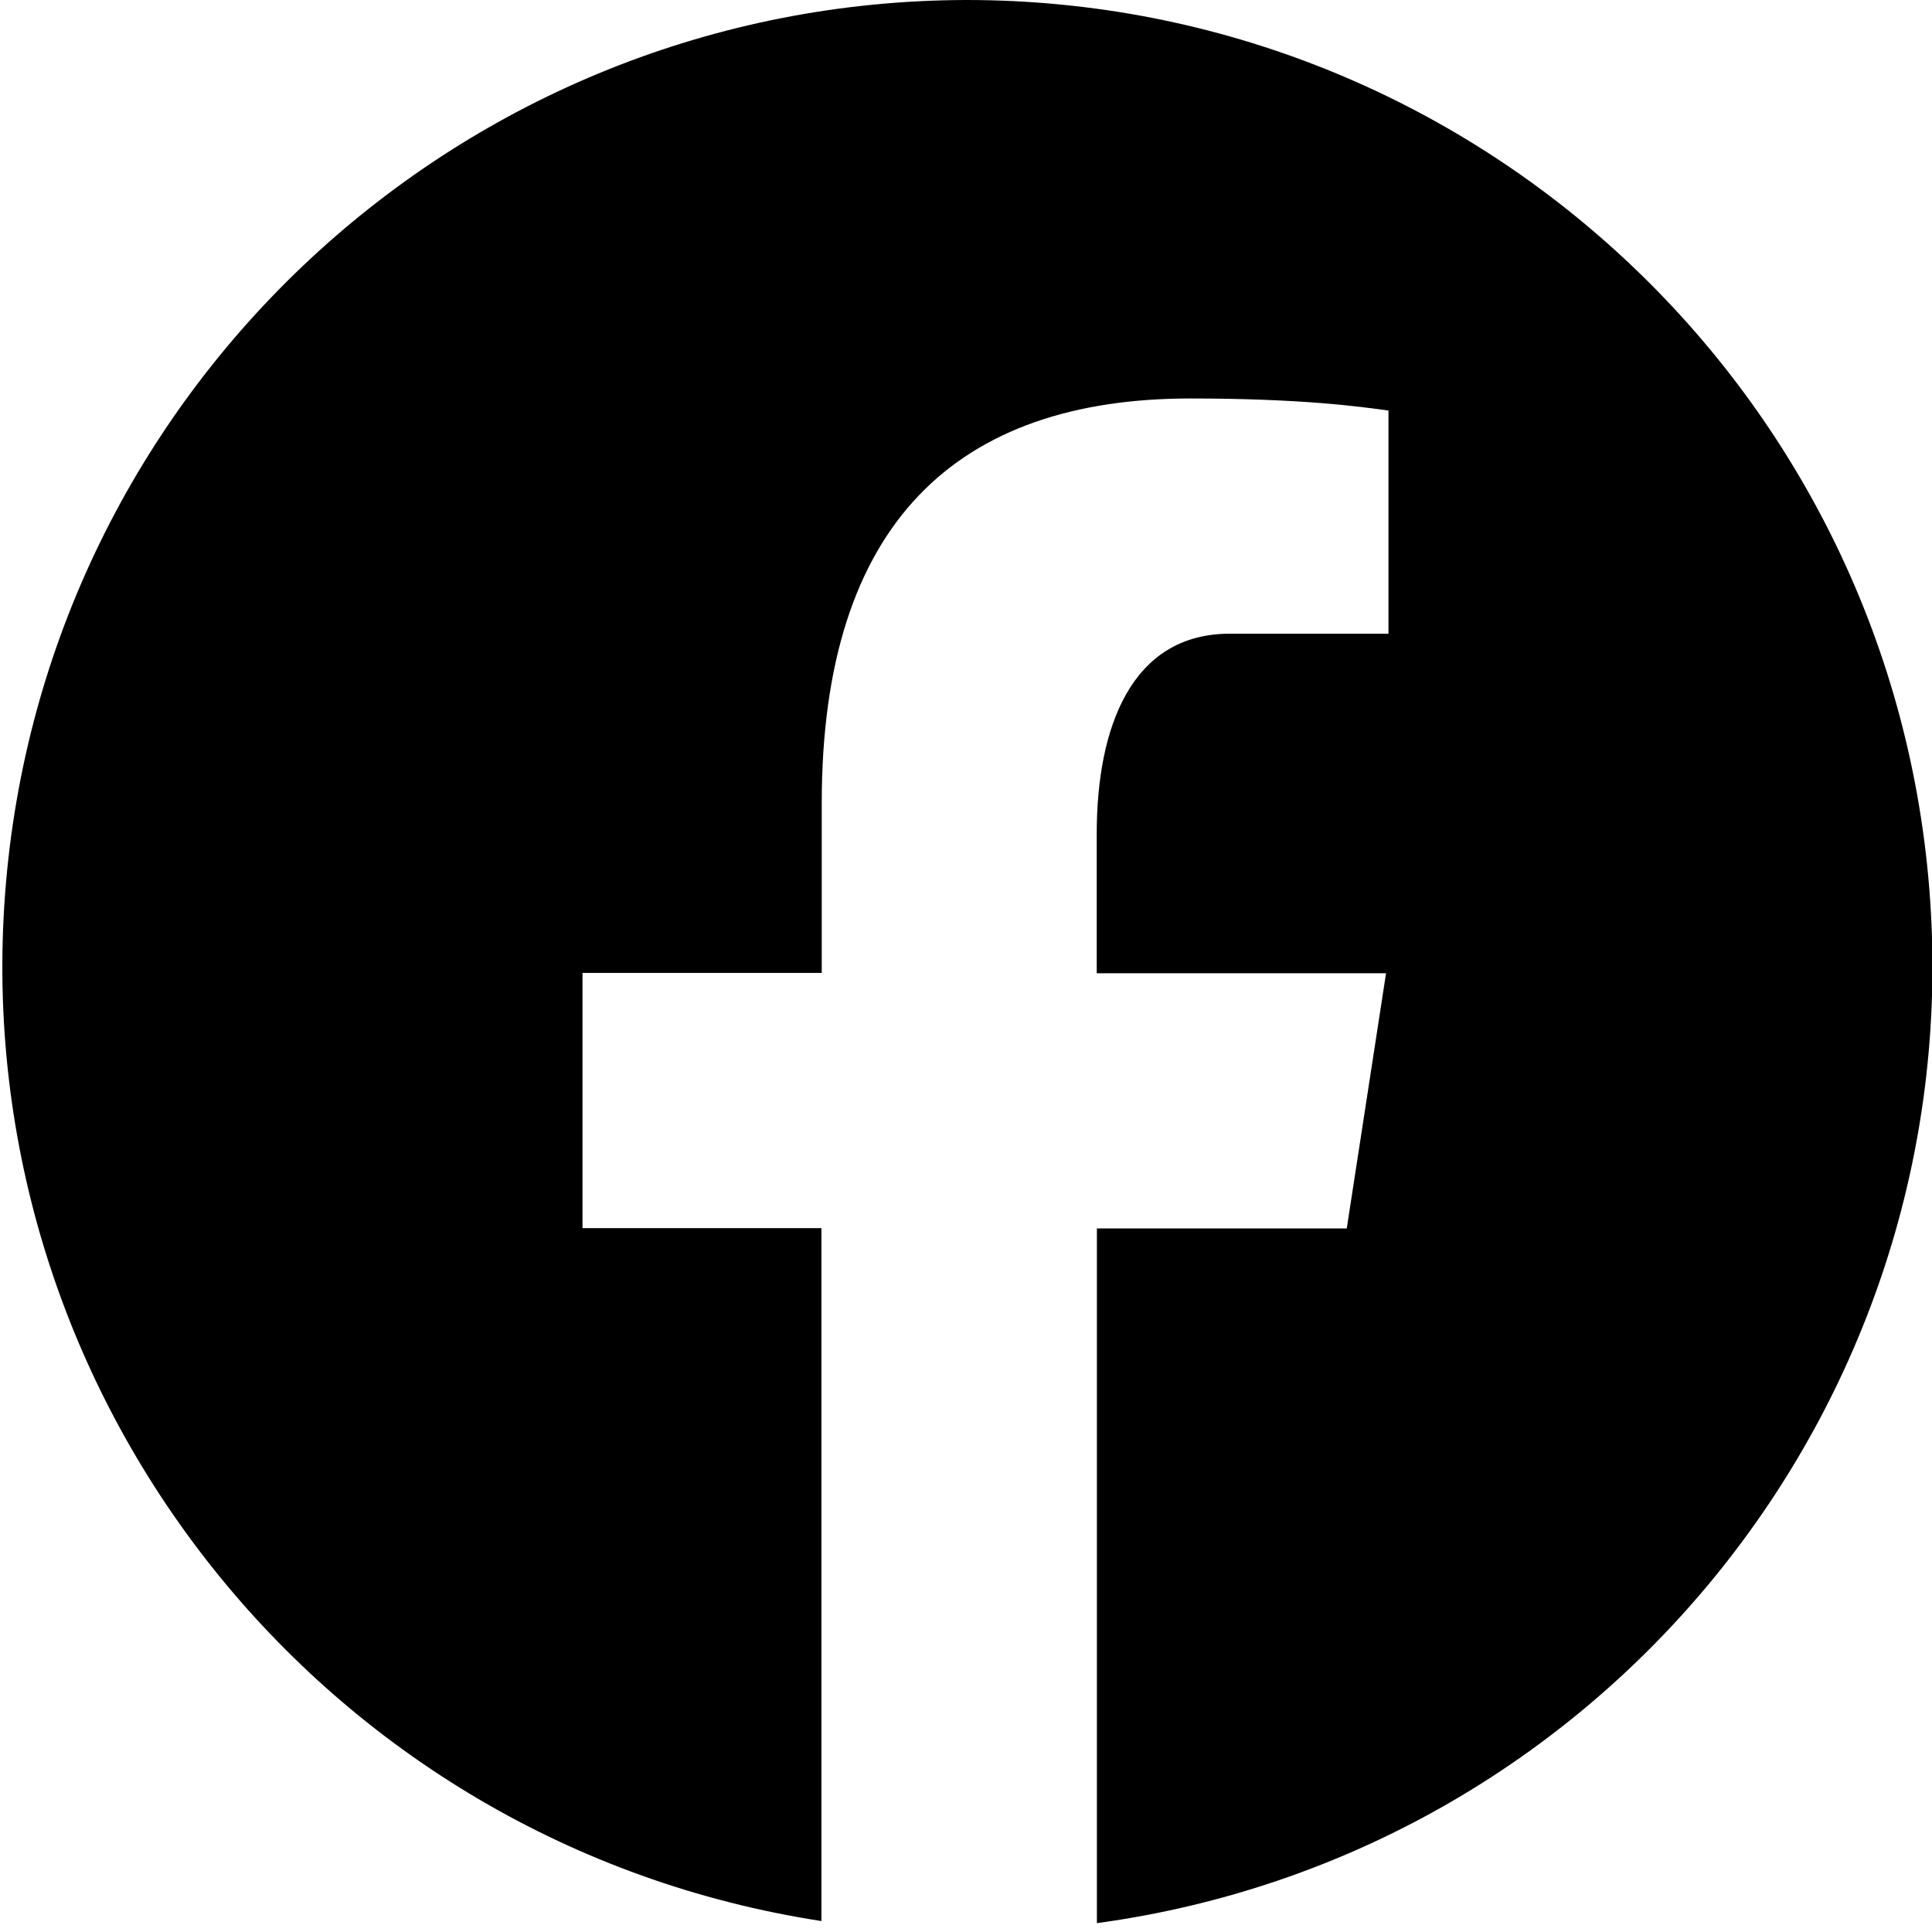
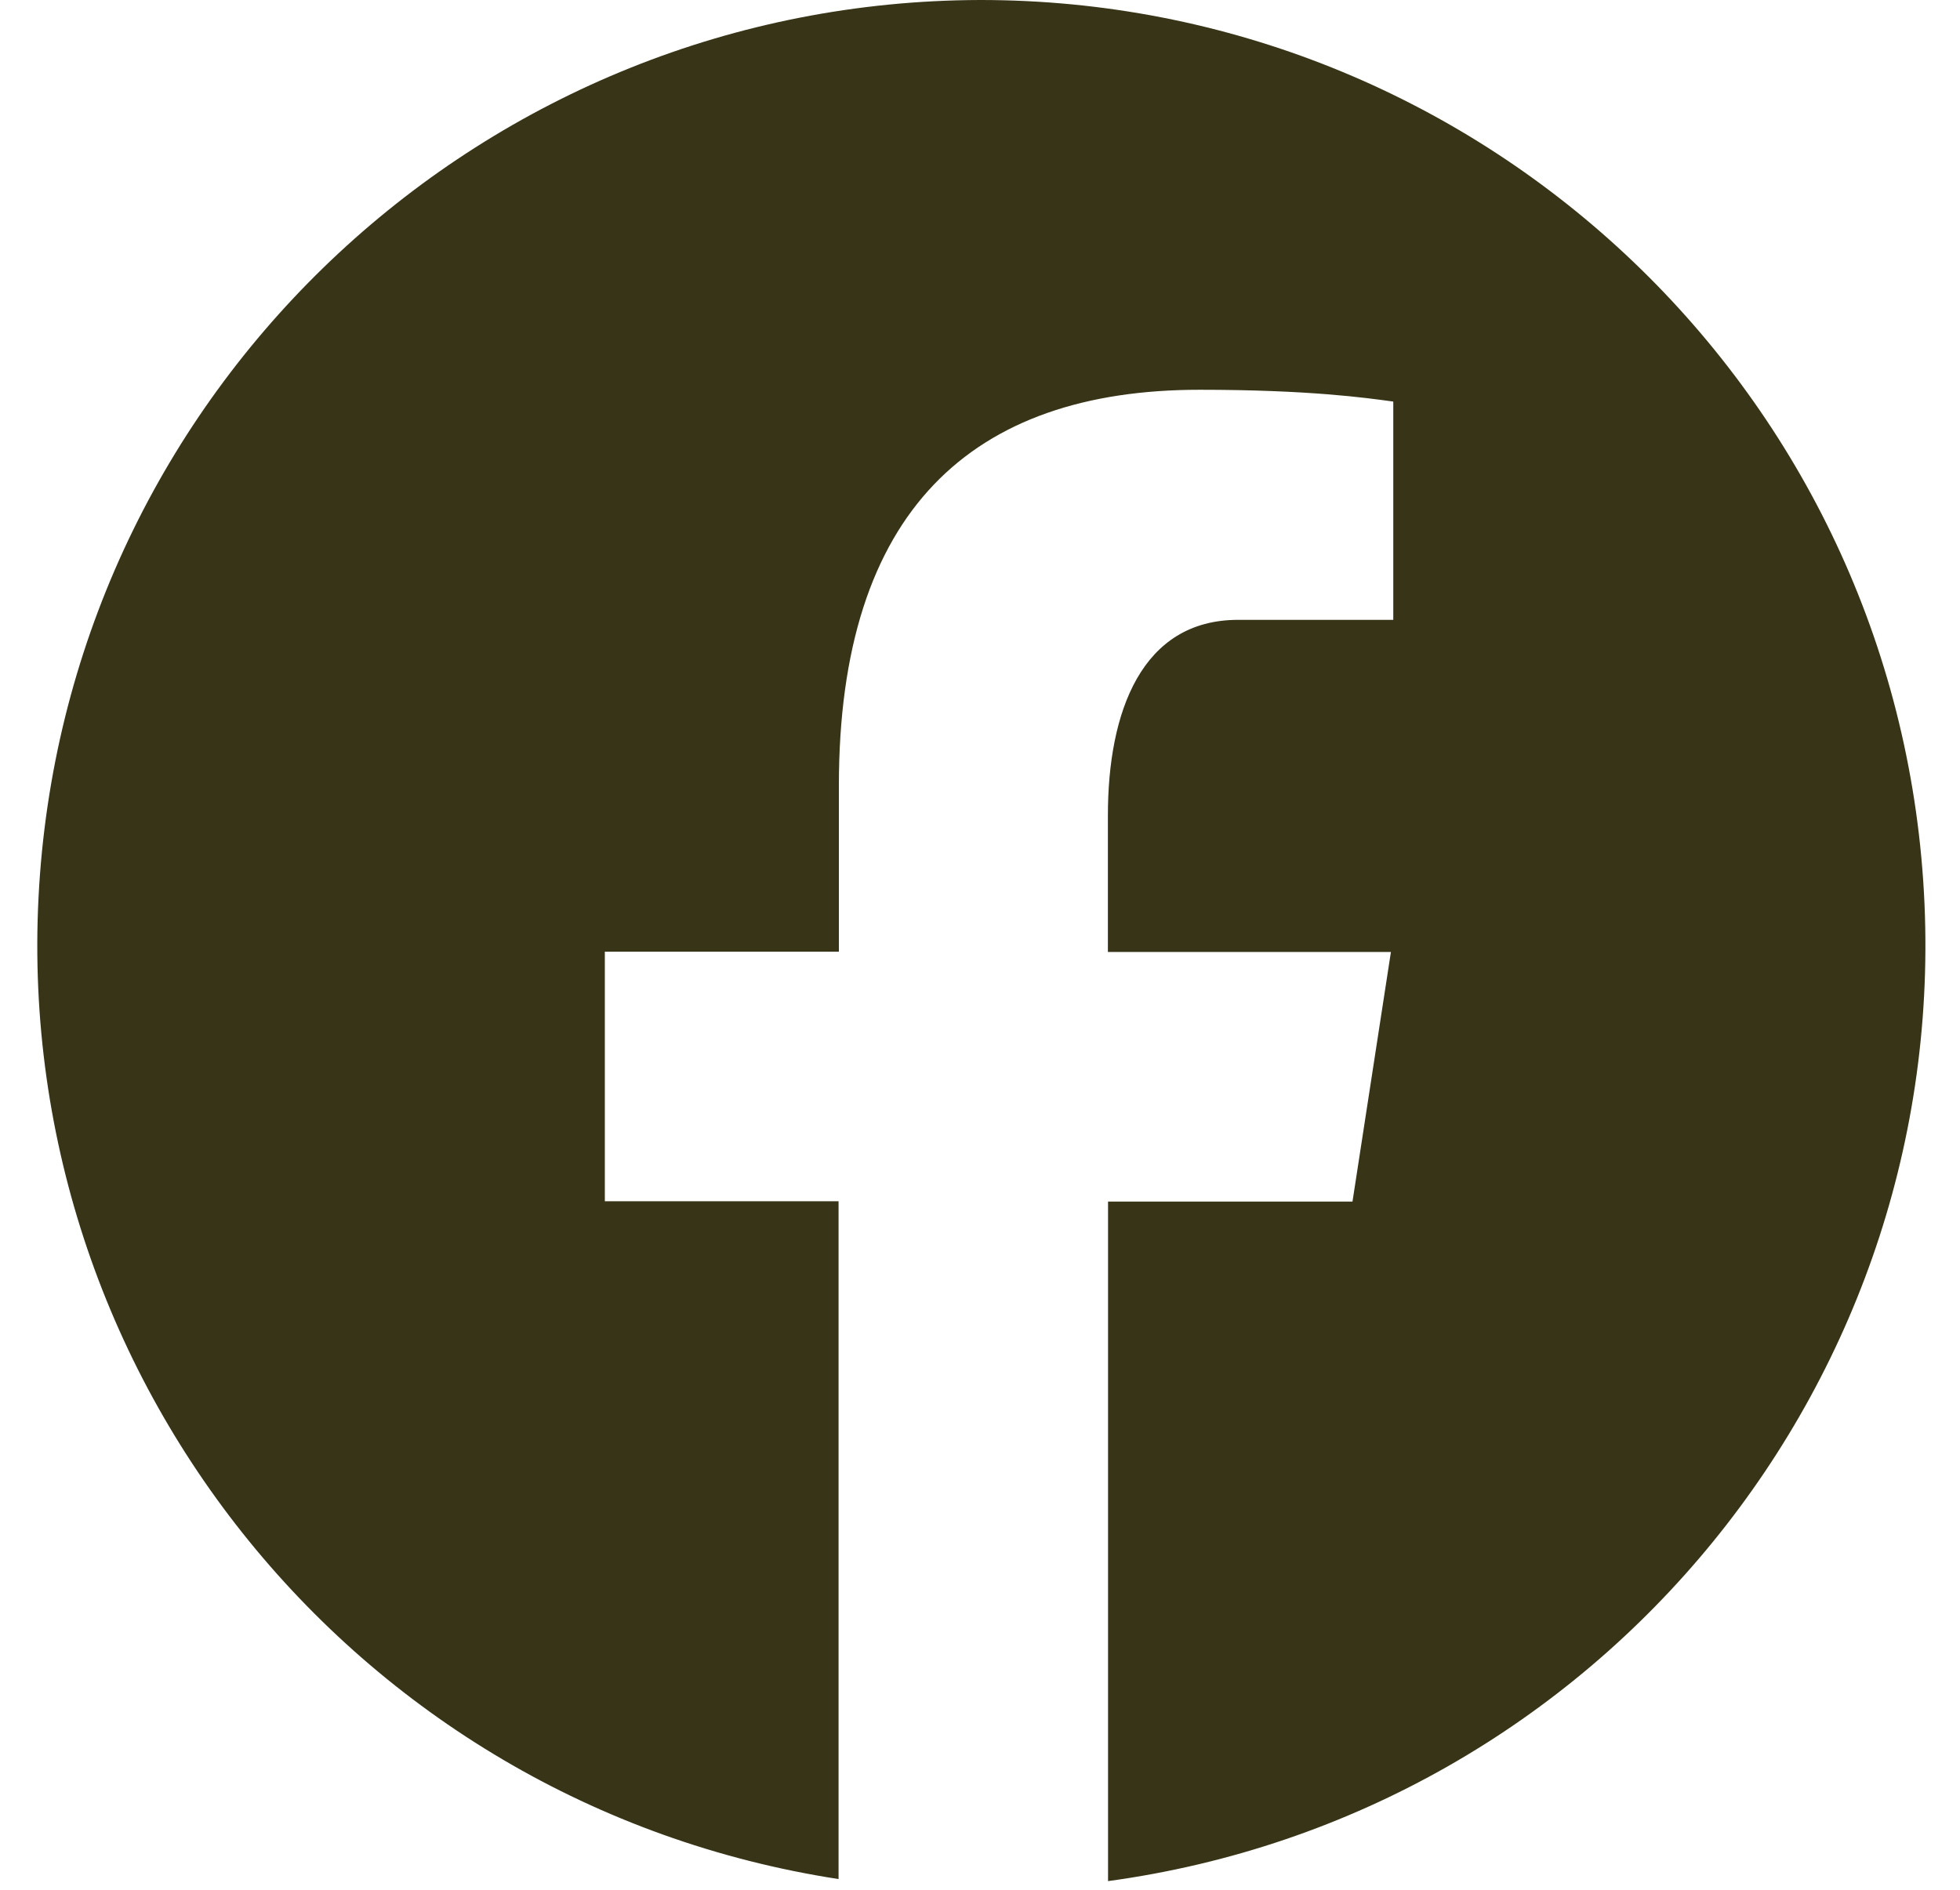
- <svg xmlns="http://www.w3.org/2000/svg" width="32" height="32" viewBox="0 0 12 12">
-   <path fill="currentColor" d="M6 0a6 6 0 0 1 .813 11.945V7.63h1.552l.244-1.585H6.812v-.867c0-.658.214-1.242.827-1.242h.985V2.55c-.173-.024-.538-.075-1.23-.075c-1.444 0-2.29.767-2.29 2.513v1.055H3.618v1.585h1.484v4.304A6.001 6.001 0 0 1 6 0" />
+ <svg xmlns="http://www.w3.org/2000/svg" width="28" height="27" viewBox="0 0 12 12">
+   <path fill="#373417" d="M6 0a6 6 0 0 1 .813 11.945V7.63h1.552l.244-1.585H6.812v-.867c0-.658.214-1.242.827-1.242h.985V2.55c-.173-.024-.538-.075-1.23-.075c-1.444 0-2.29.767-2.29 2.513v1.055H3.618v1.585h1.484v4.304A6.001 6.001 0 0 1 6 0" />
</svg>
